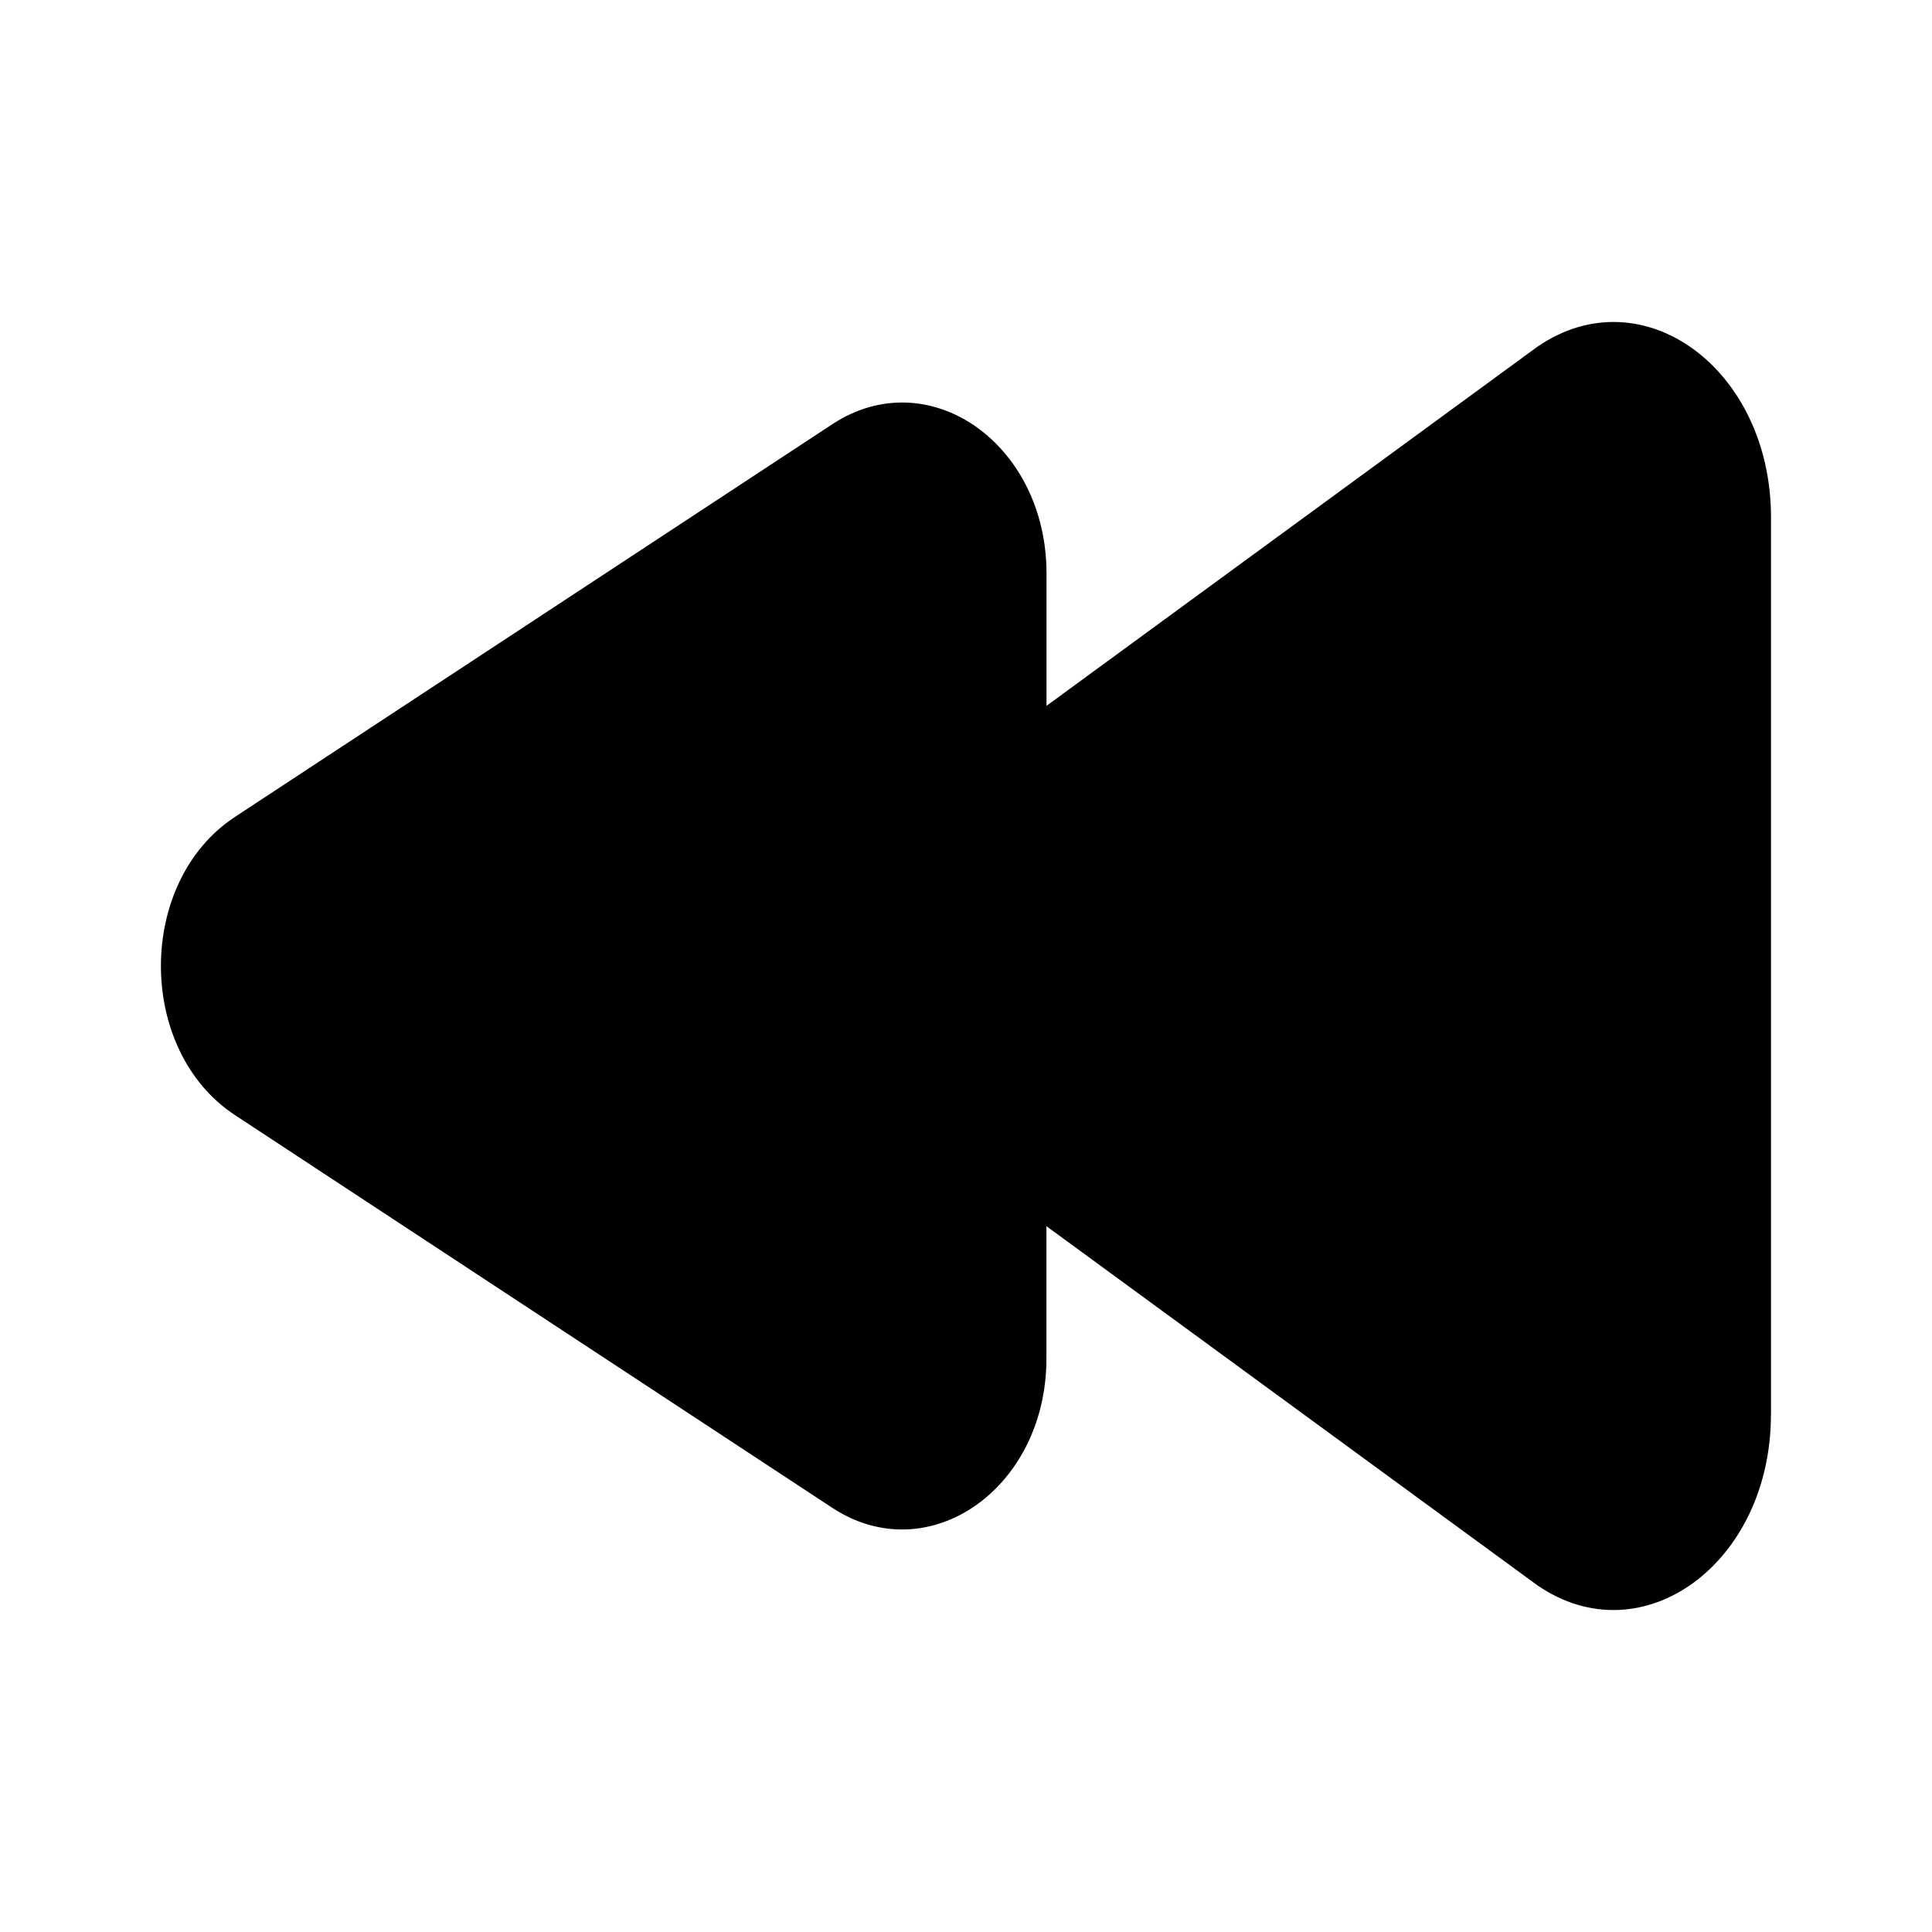
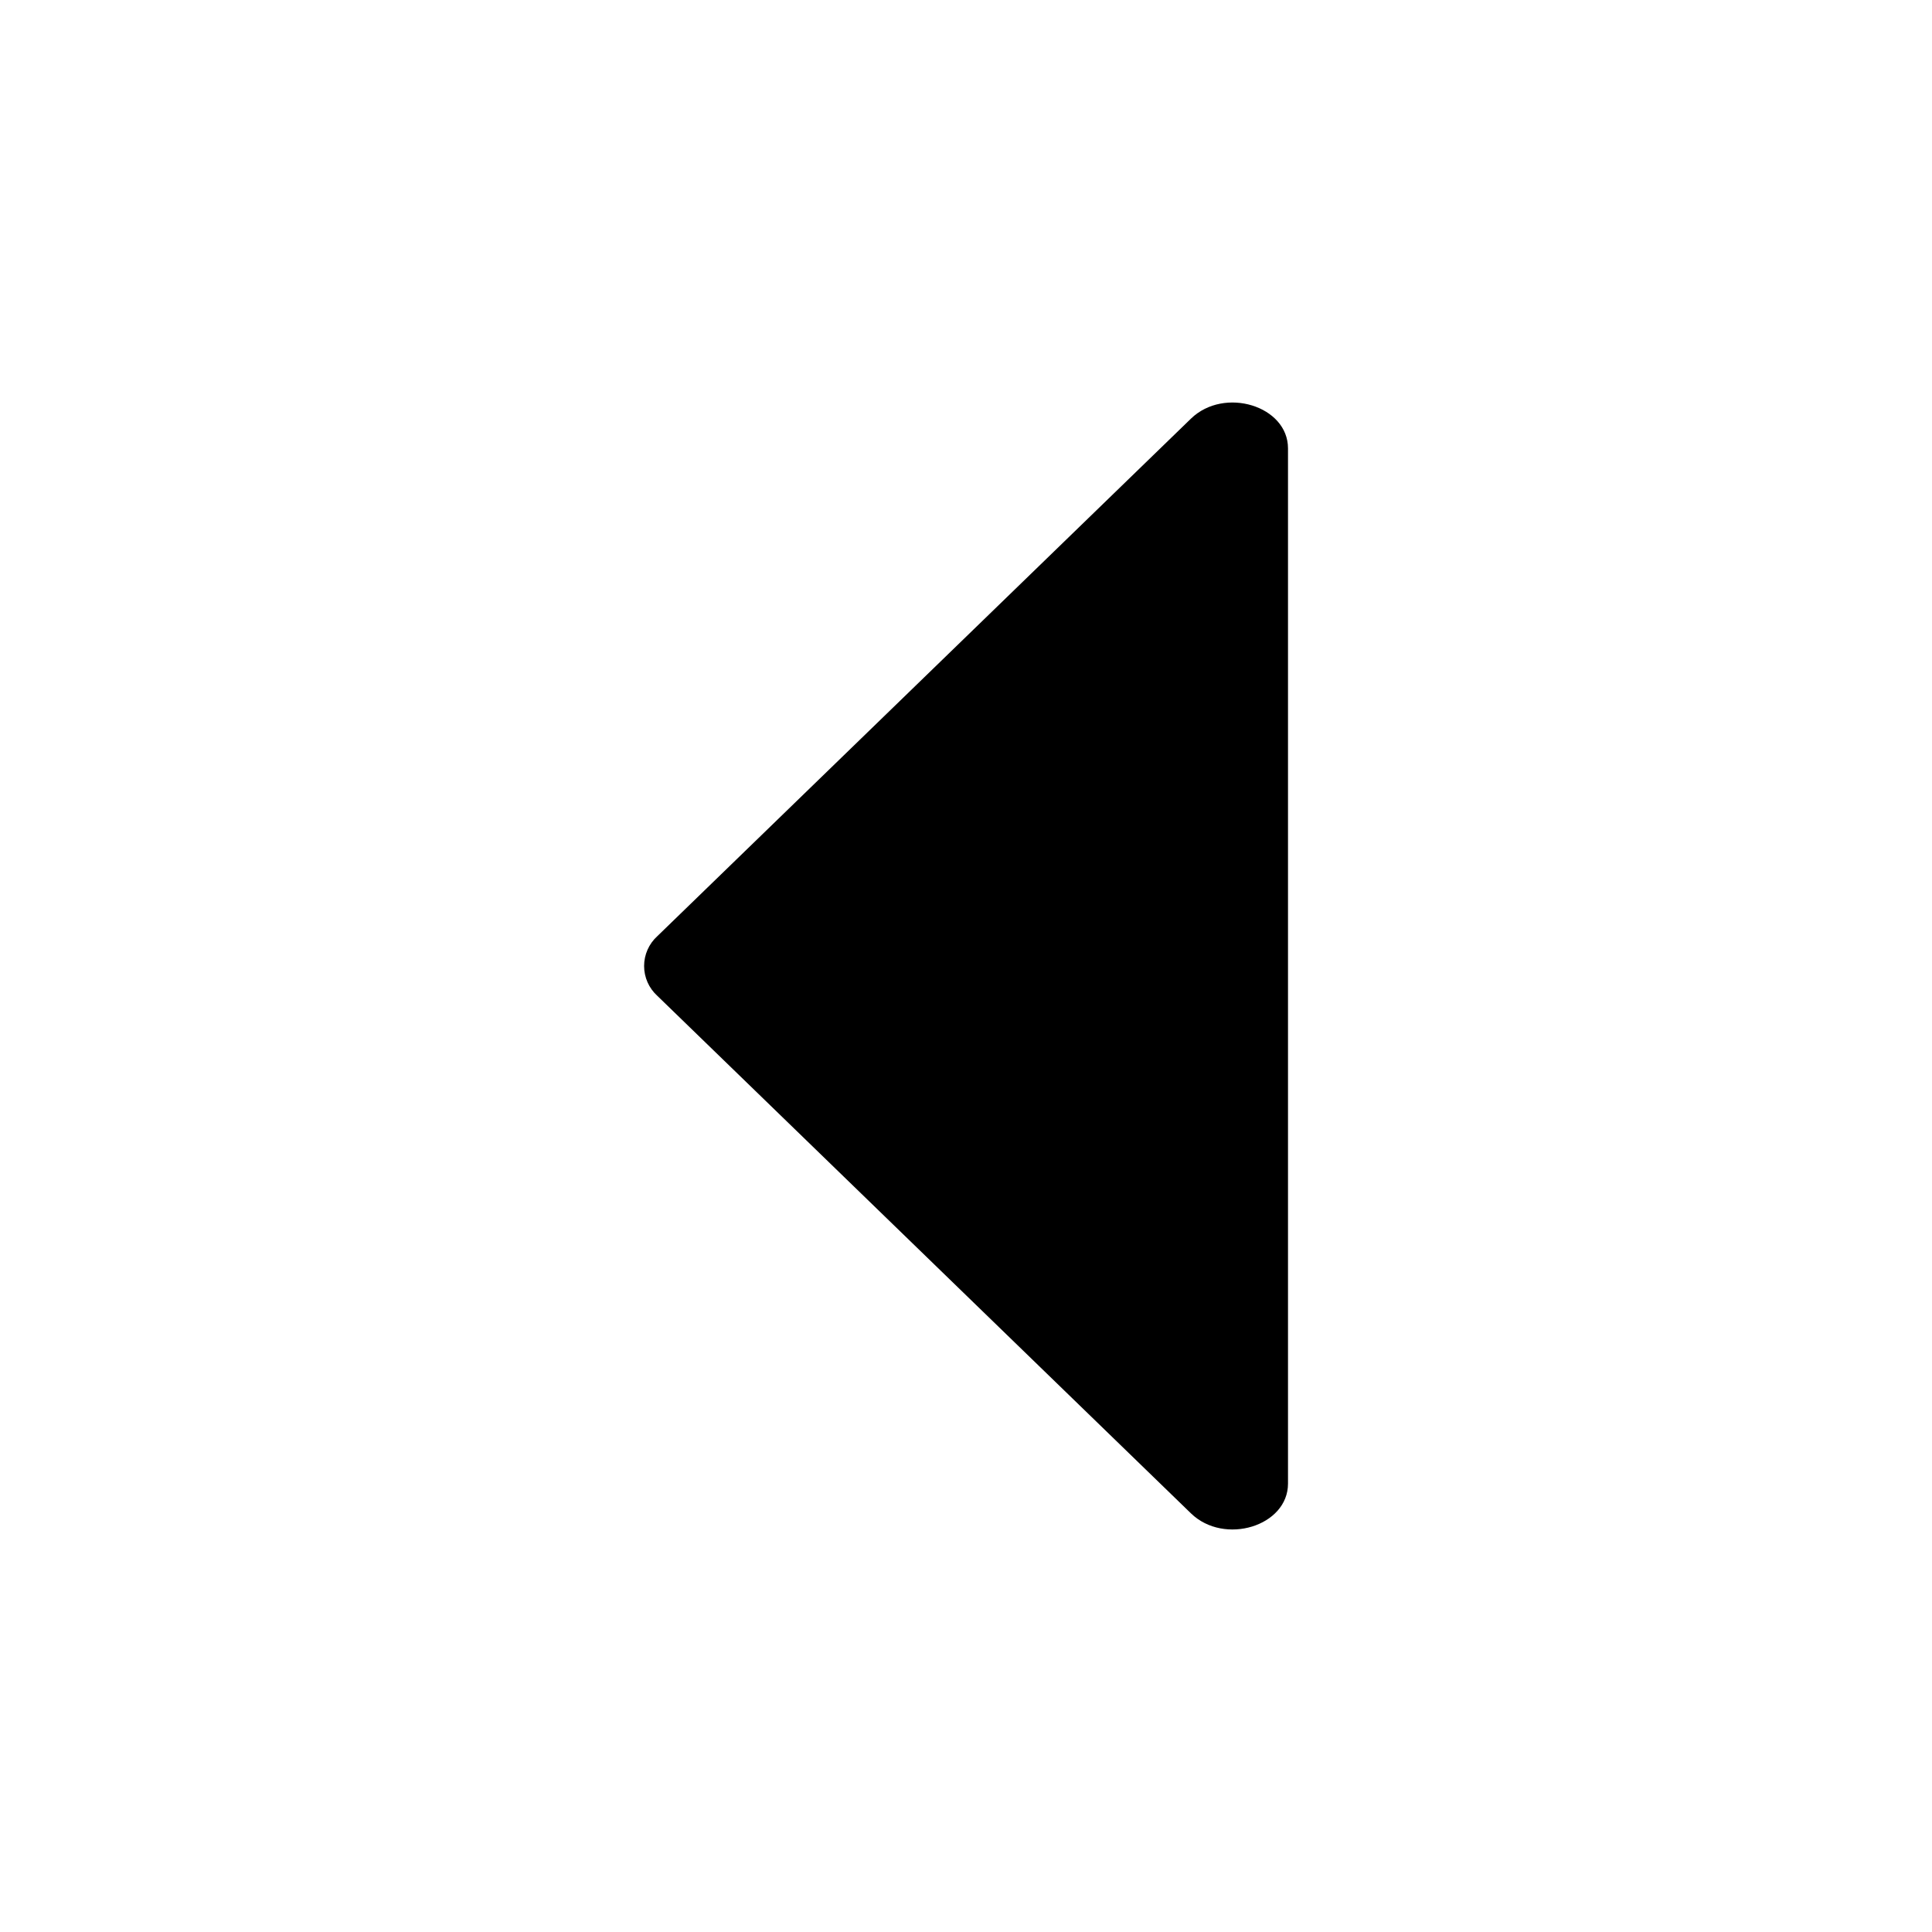
<svg xmlns="http://www.w3.org/2000/svg" width="1em" height="1em" viewBox="0 0 24 24">
-   <path fill="currentColor" d="M22 17.574V6.426c0-1.847-1.6-3.015-2.903-2.118L13 8.768V7.123c0-1.616-1.467-2.638-2.661-1.853L2.92 10.147c-1.228.807-1.228 2.899 0 3.706l7.418 4.877c1.194.785 2.661-.237 2.661-1.853v-1.645l6.097 4.46c1.302.897 2.903-.27 2.903-2.118" />
+   <path fill="currentColor" d="m8.165 11.63l6.63-6.43C15.21 4.799 16 5.042 16 5.57v12.86c0 .528-.79.771-1.205.37l-6.63-6.43a.5.5 0 0 1 0-.74" />
</svg>
